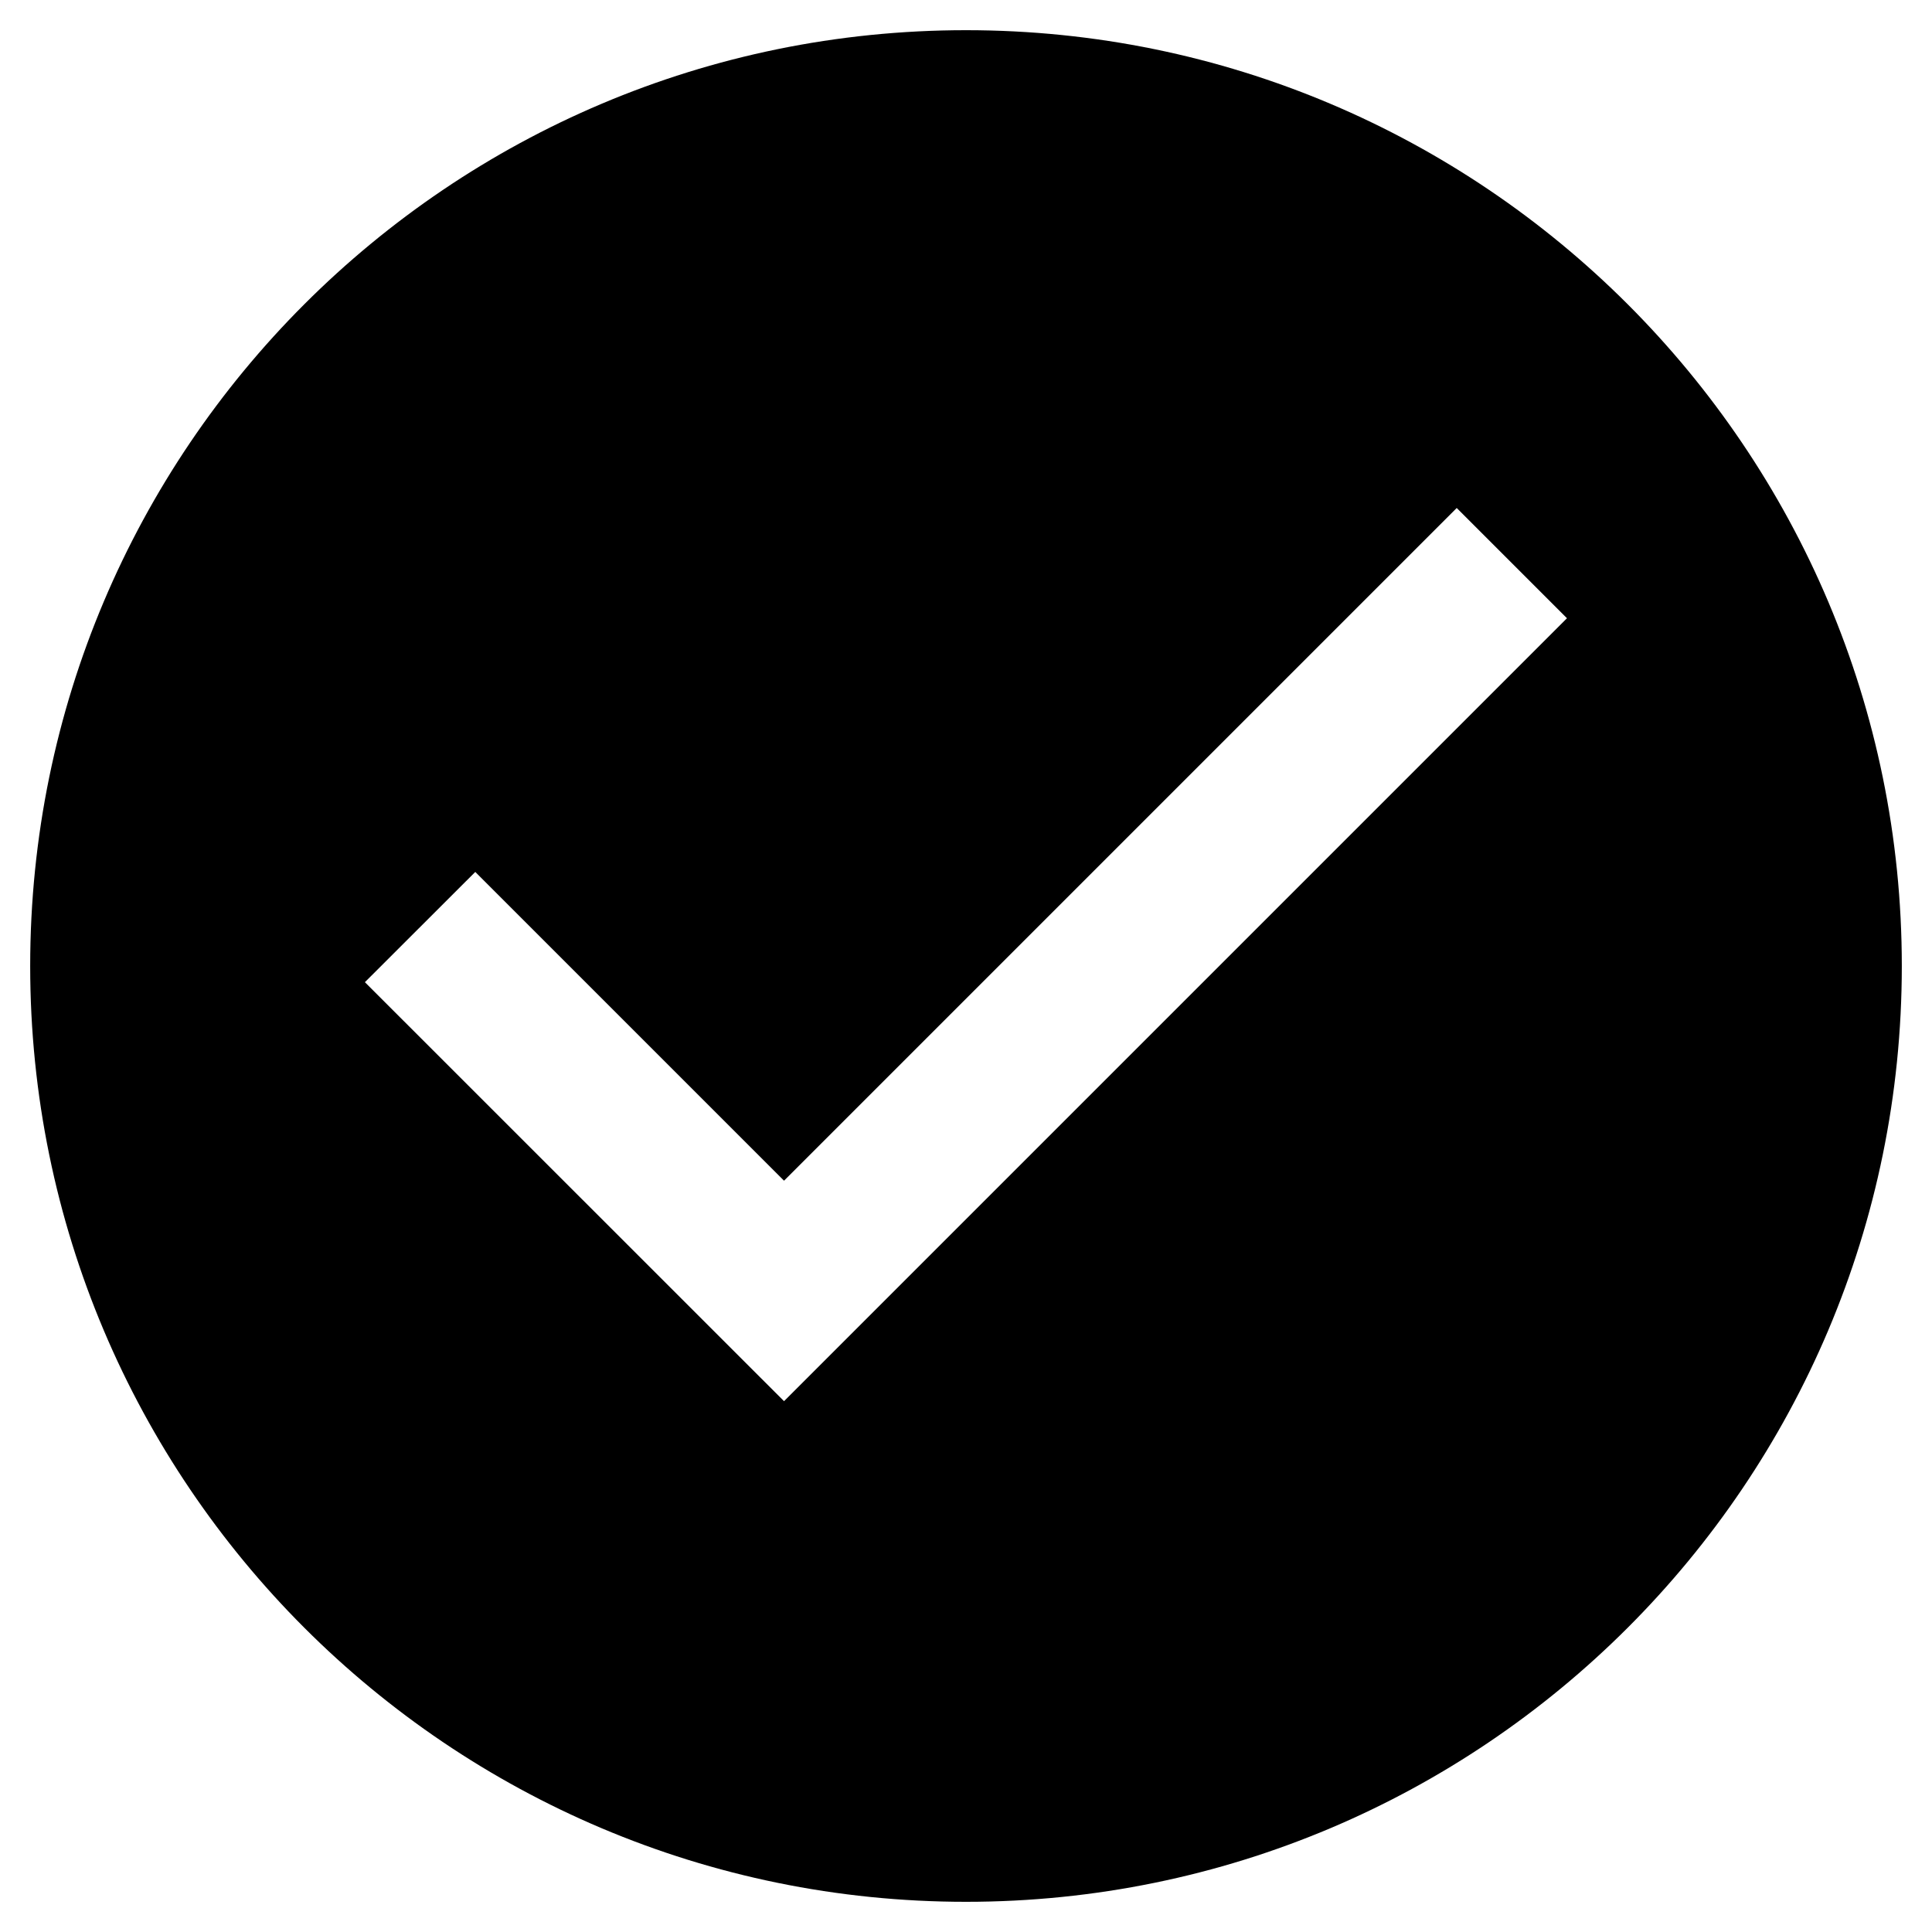
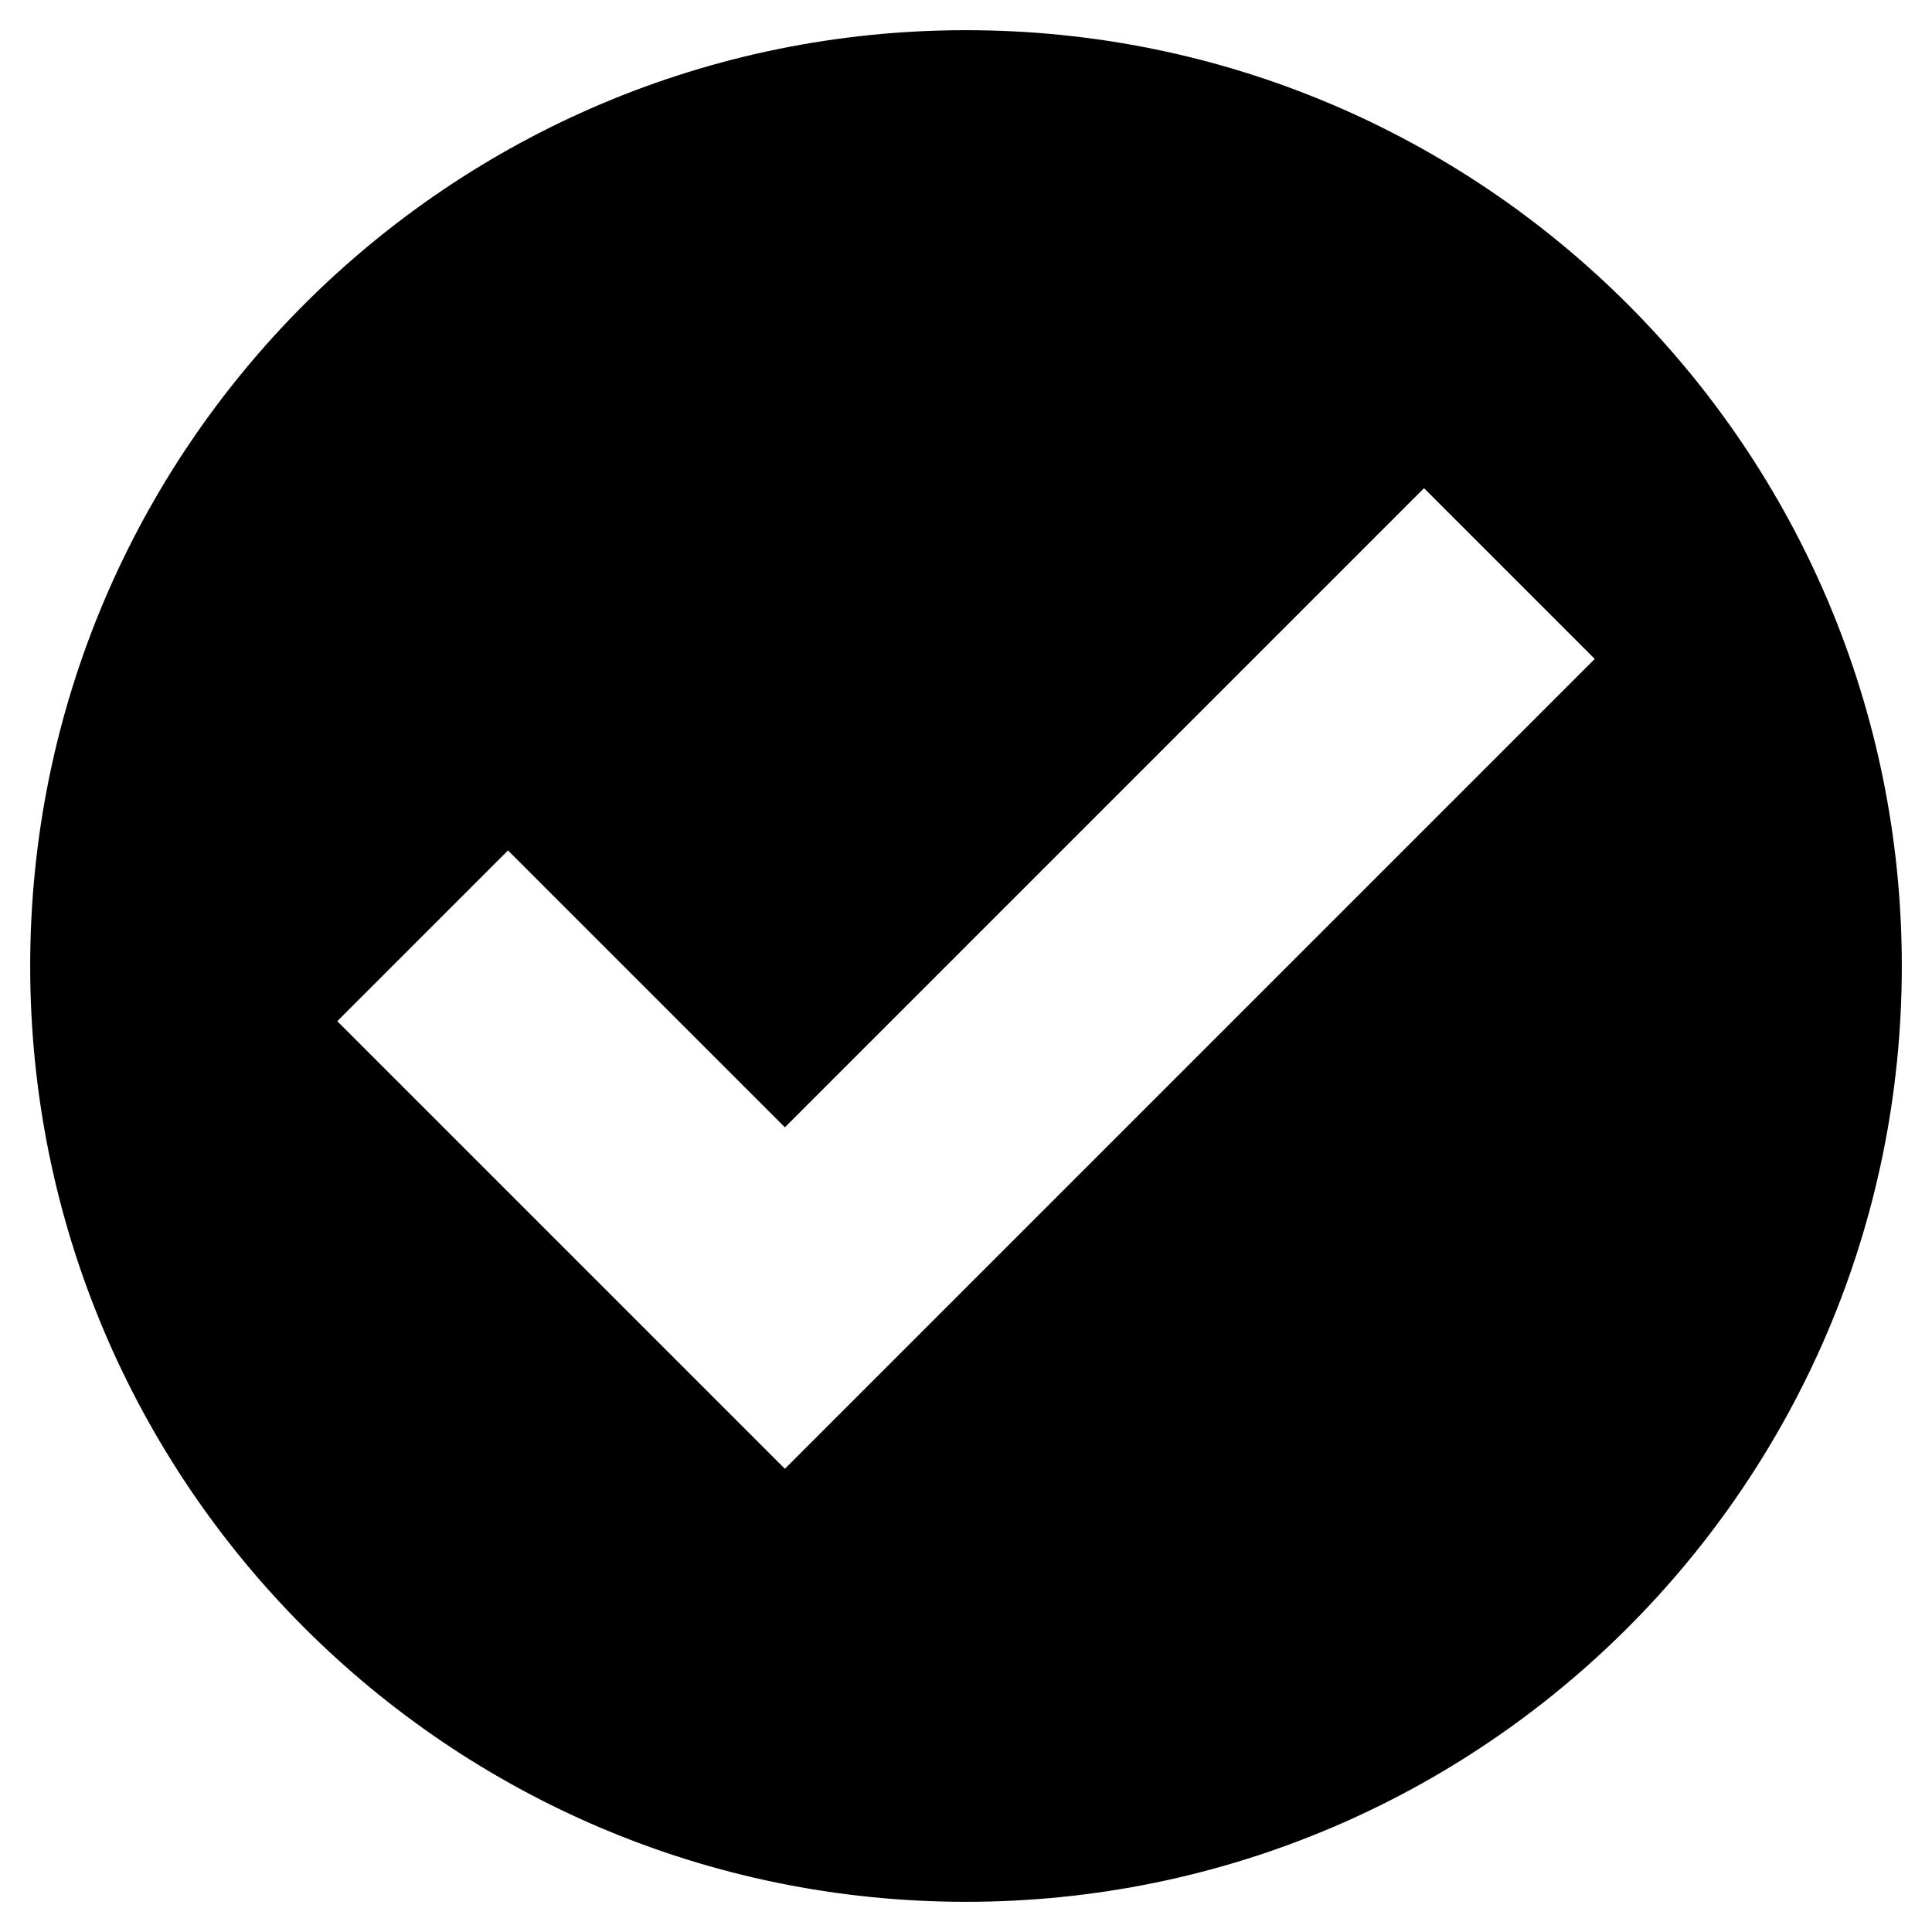
<svg xmlns="http://www.w3.org/2000/svg" width="16" height="16" stroke-width="0.67" viewBox="0 0 16 16">
-   <path fill="currentColor" fill-rule="evenodd" d="M.25 8a7.75 7.75 0 1 0 15.5 0 7.75 7.75 0 1 0-15.5 0m2.772.134 3.471 3.47 6.484-6.484-.913-.913-5.571 5.571-2.557-2.557Z" />
+   <path fill="currentColor" fill-rule="evenodd" d="M.25 8a7.75 7.75 0 1 0 15.5 0 7.75 7.75 0 1 0-15.5 0 M2.793 8.457L6.5 12.164L13.207 5.457L11.793 4.043L6.5 9.336L4.207 7.043Z" />
</svg>
